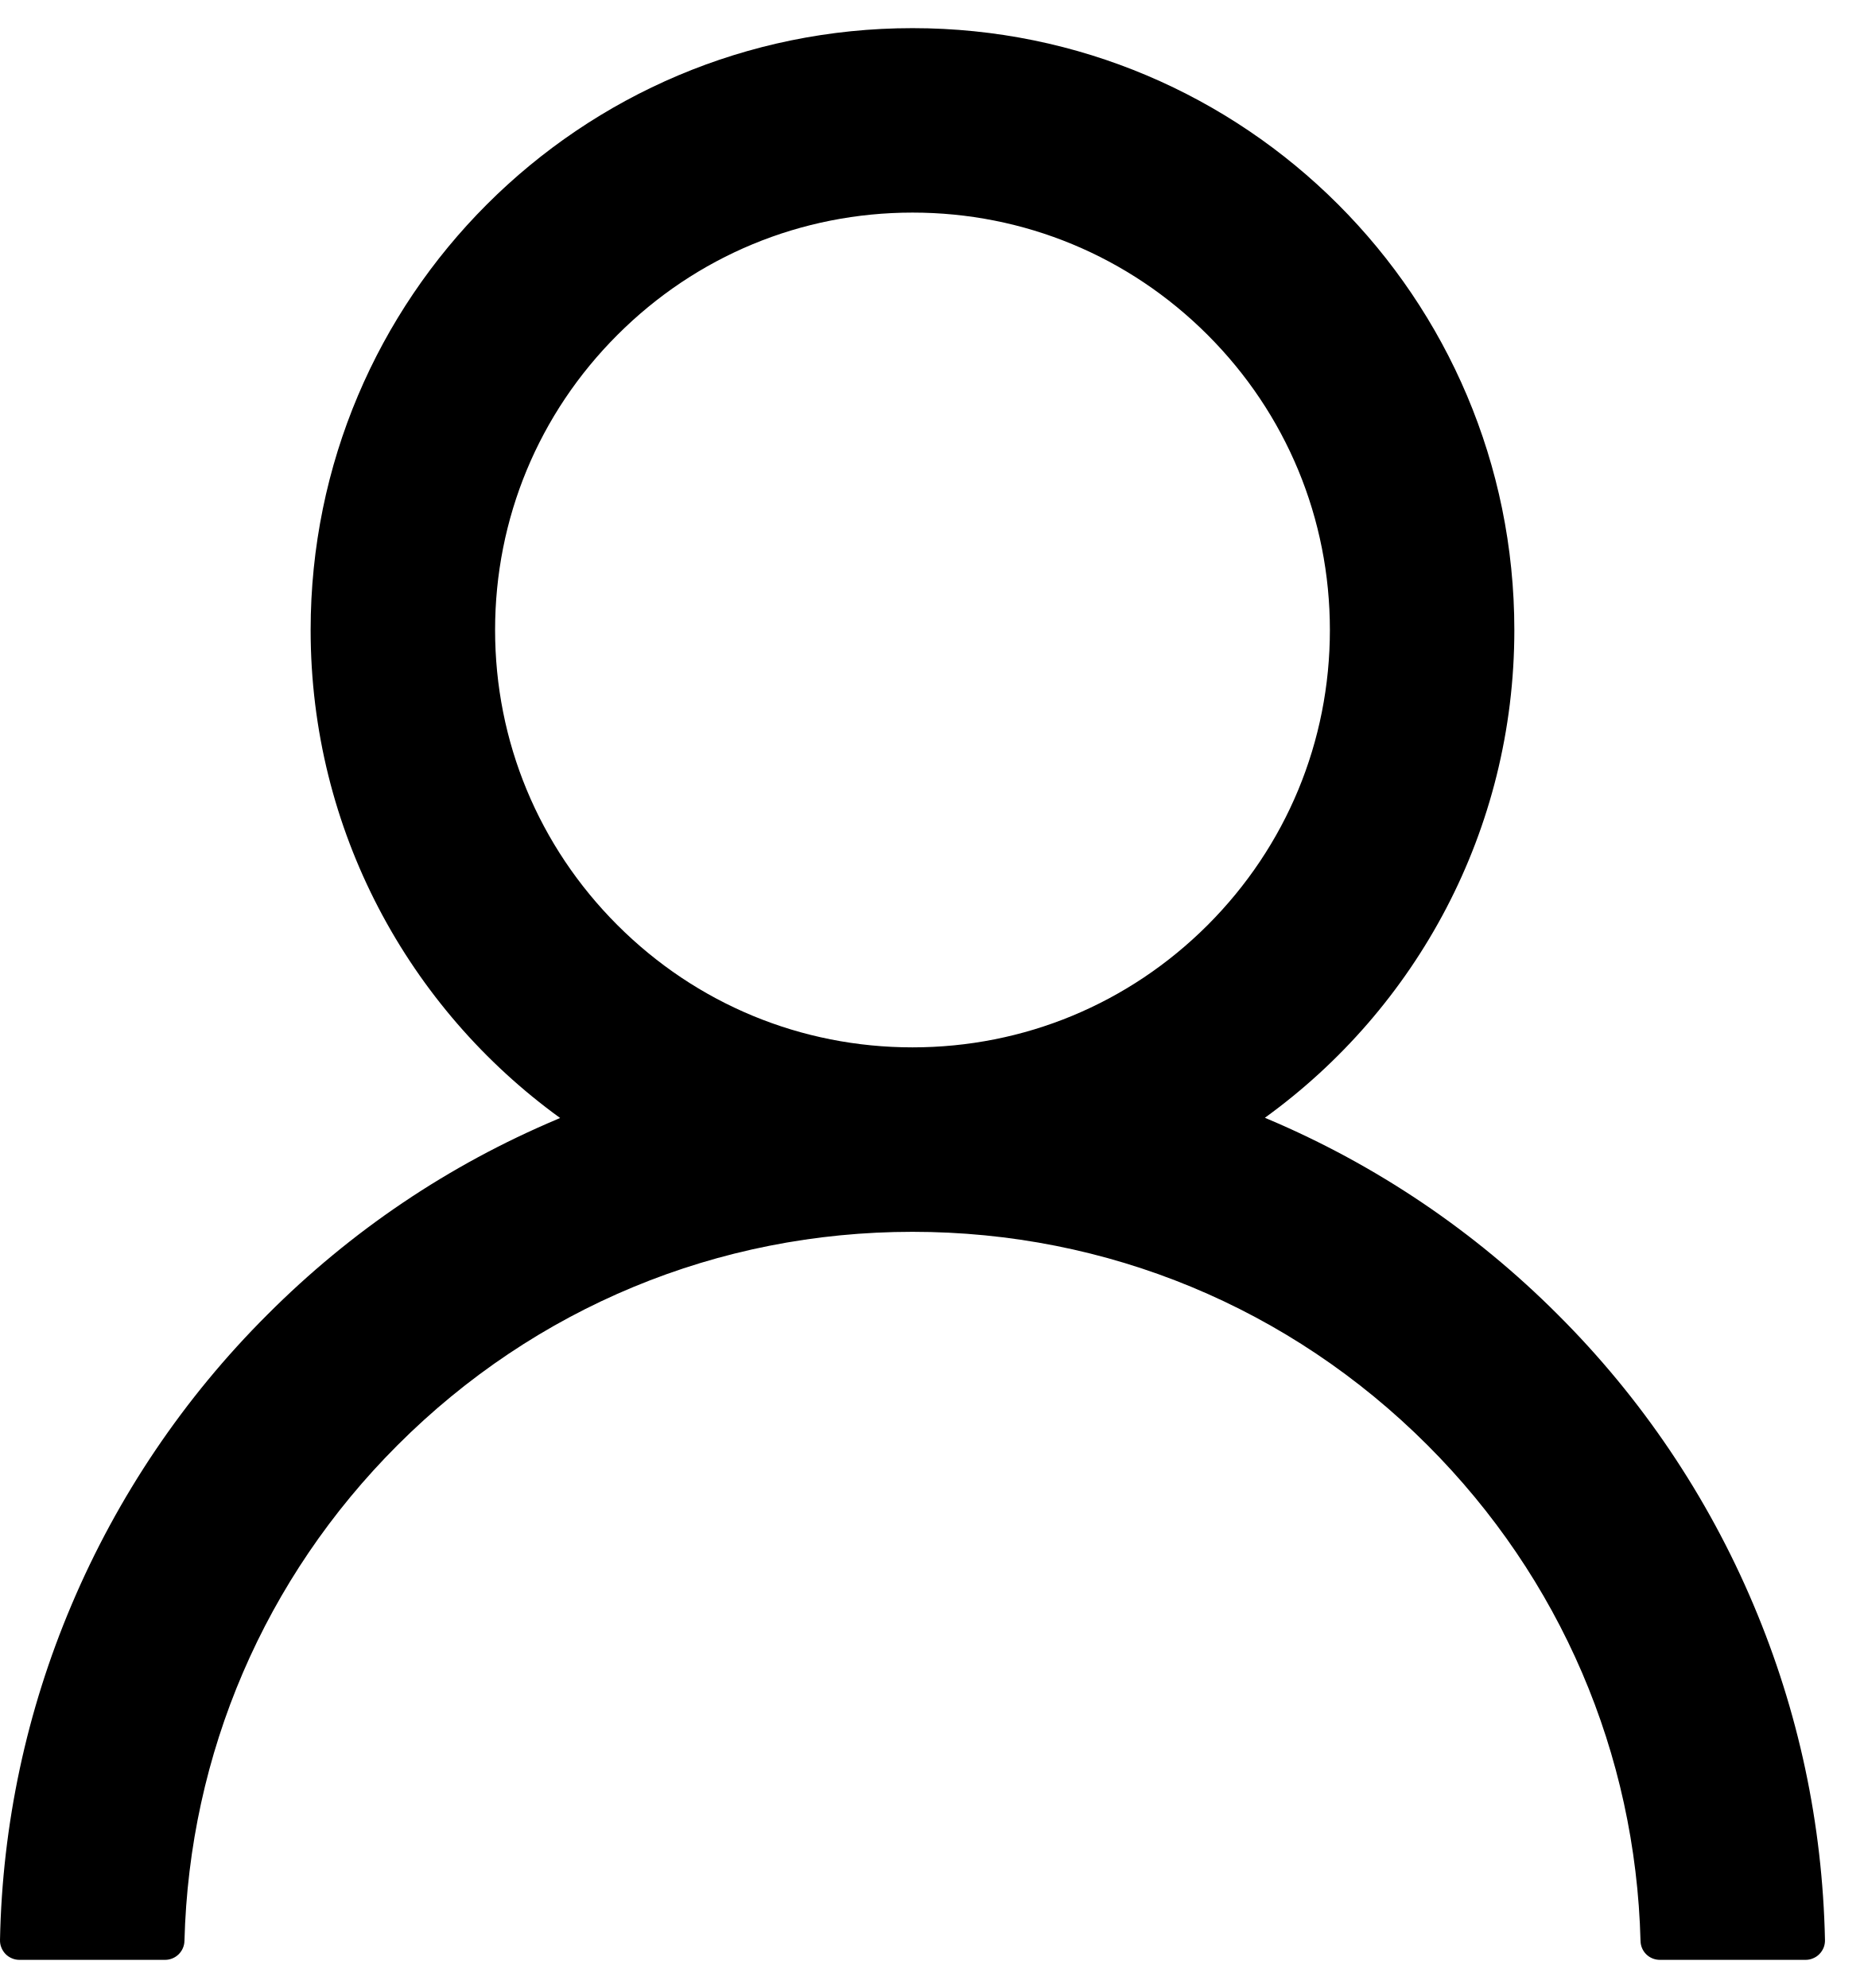
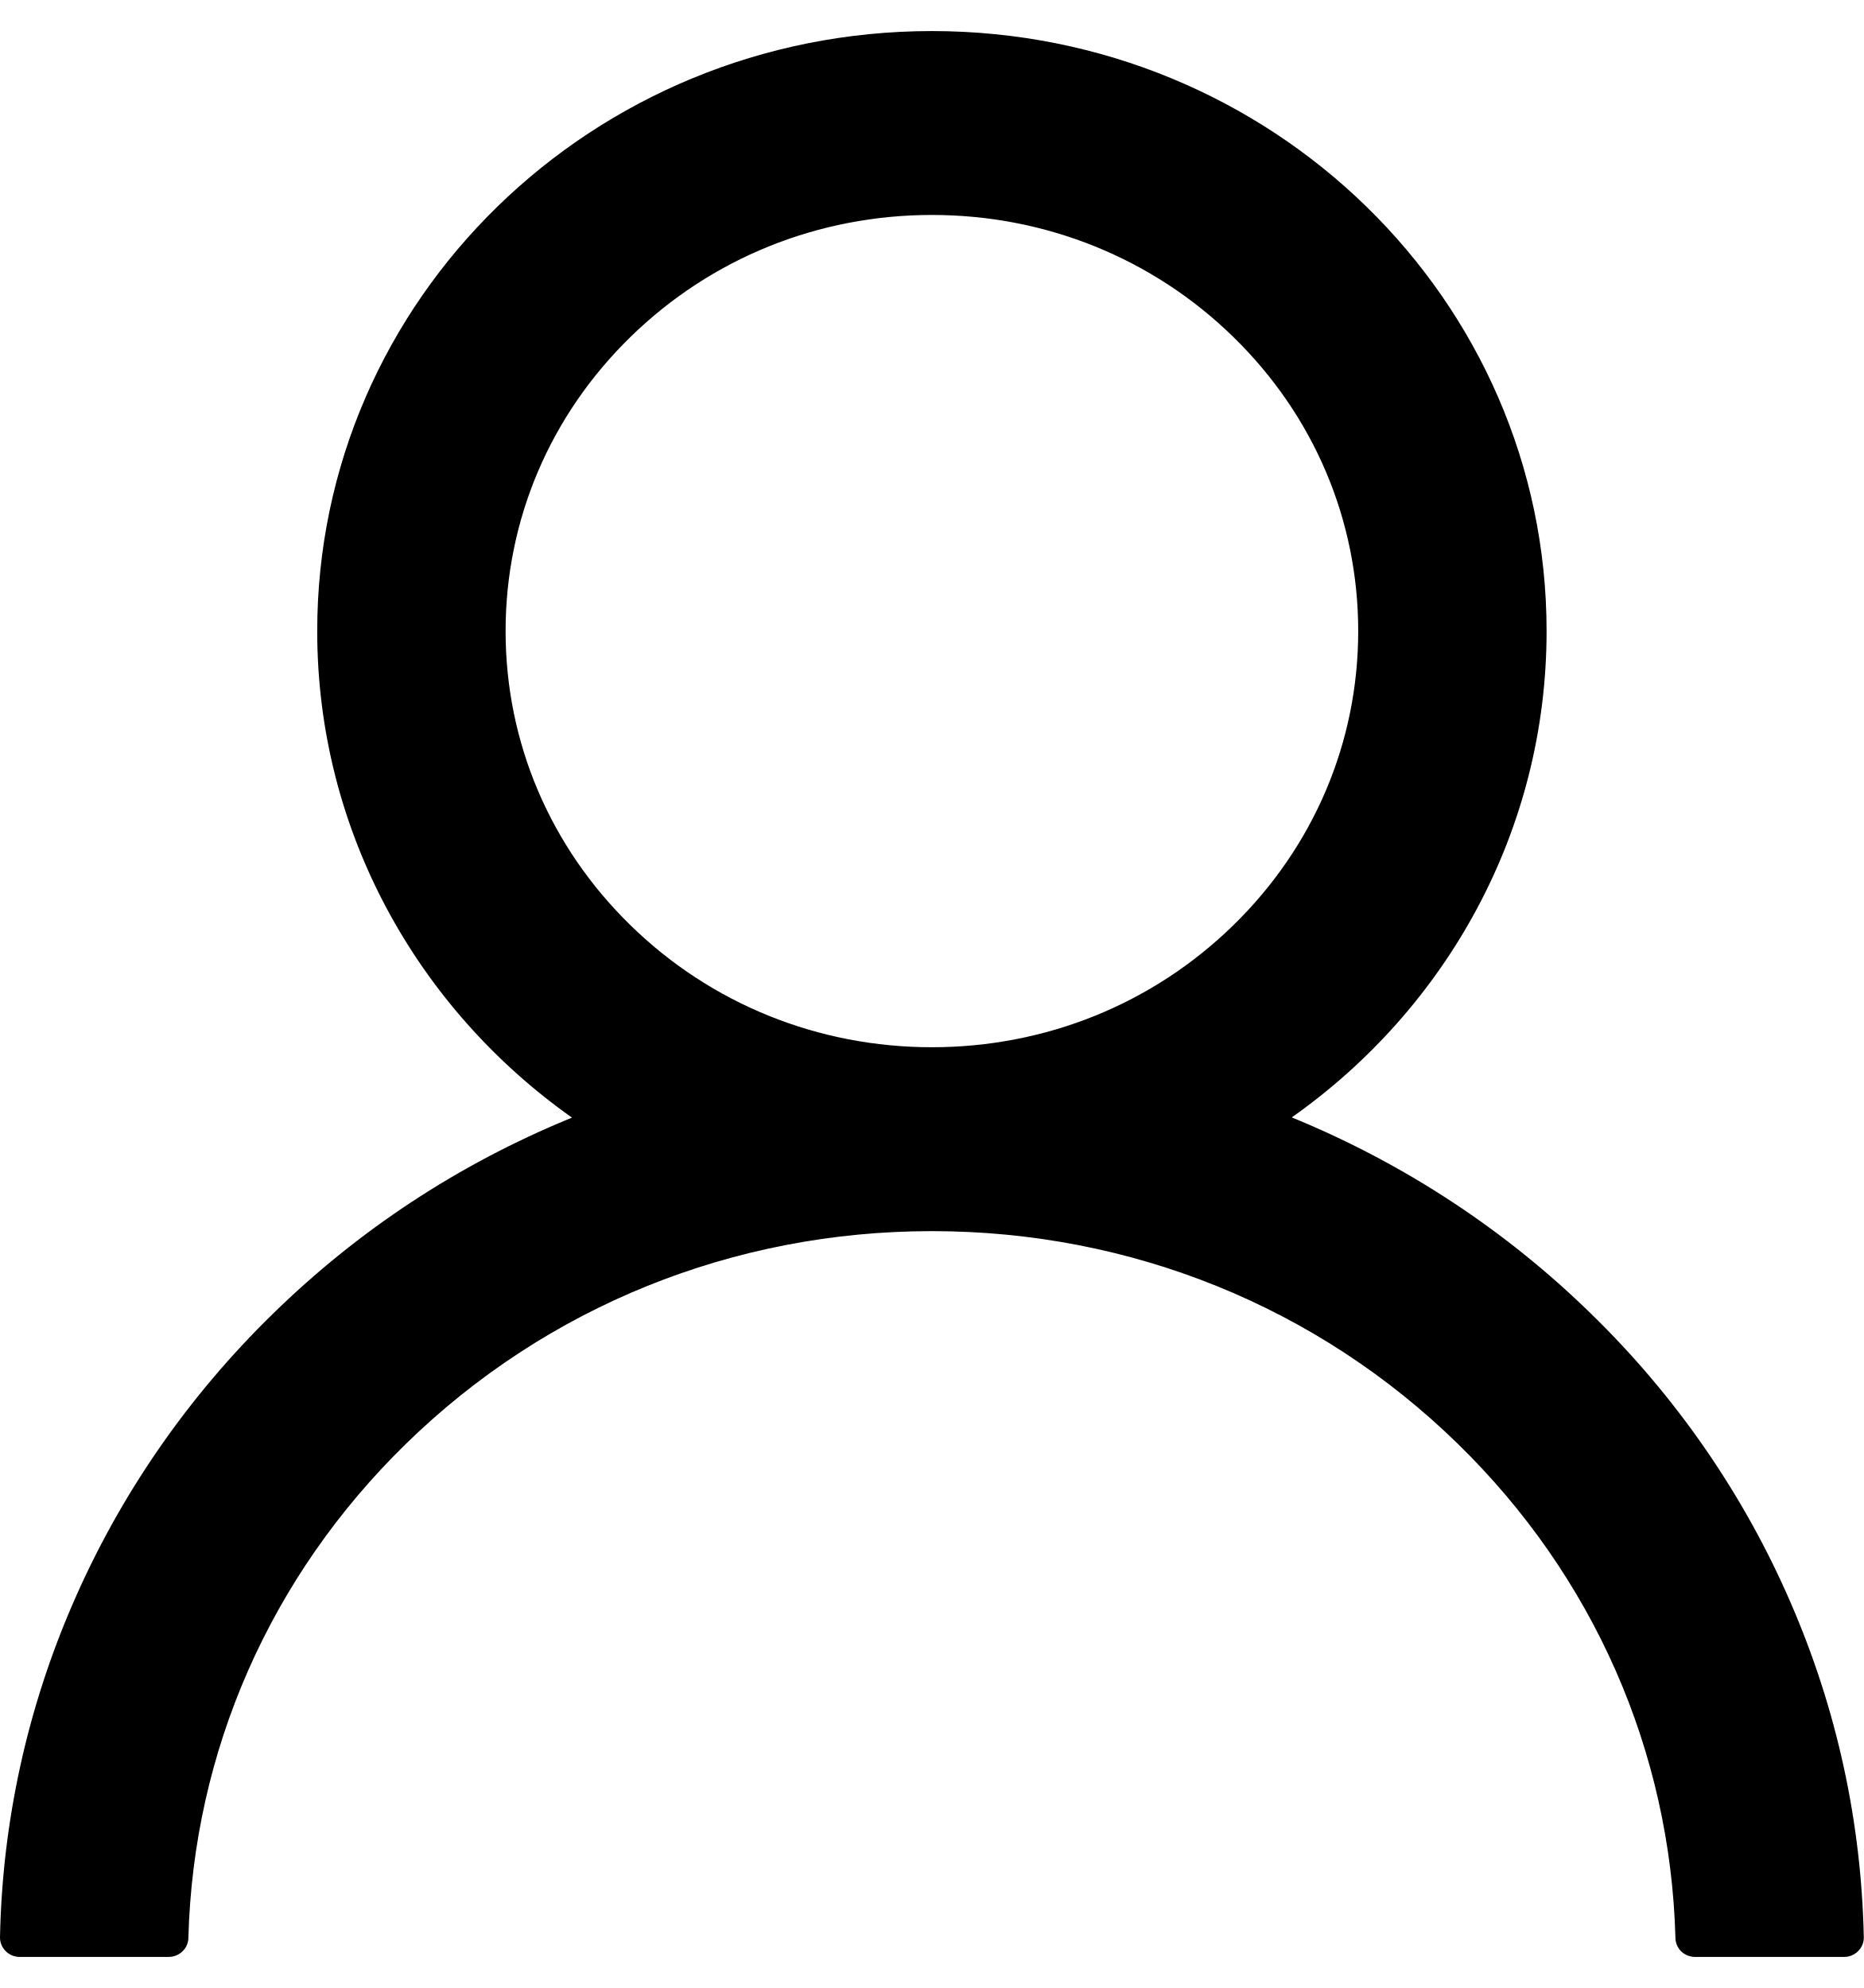
<svg xmlns="http://www.w3.org/2000/svg" width="30" height="32" viewBox="0 0 30 32" fill="none">
-   <path d="M28.223 25.828C27.486 24.083 26.416 22.497 25.074 21.16C23.736 19.819 22.151 18.75 20.406 18.012C20.391 18.004 20.375 18 20.36 17.992C22.793 16.234 24.375 13.371 24.375 10.141C24.375 4.789 20.039 0.453 14.688 0.453C9.336 0.453 5 4.789 5 10.141C5 13.371 6.582 16.234 9.016 17.996C9 18.004 8.984 18.008 8.969 18.016C7.219 18.754 5.649 19.812 4.301 21.164C2.96 22.502 1.891 24.087 1.152 25.832C0.427 27.54 0.036 29.371 9.76797e-05 31.227C-0.001 31.268 0.006 31.31 0.022 31.349C0.037 31.387 0.06 31.423 0.089 31.453C0.118 31.483 0.153 31.506 0.191 31.522C0.23 31.539 0.271 31.547 0.313 31.547H2.656C2.828 31.547 2.965 31.41 2.969 31.242C3.047 28.227 4.258 25.402 6.399 23.262C8.613 21.047 11.555 19.828 14.688 19.828C17.82 19.828 20.762 21.047 22.977 23.262C25.117 25.402 26.328 28.227 26.406 31.242C26.41 31.414 26.547 31.547 26.719 31.547H29.063C29.104 31.547 29.146 31.539 29.184 31.522C29.223 31.506 29.257 31.483 29.286 31.453C29.316 31.423 29.338 31.387 29.354 31.349C29.369 31.31 29.376 31.268 29.375 31.227C29.336 29.359 28.949 27.543 28.223 25.828ZM14.688 16.859C12.895 16.859 11.207 16.16 9.938 14.891C8.668 13.621 7.969 11.934 7.969 10.141C7.969 8.348 8.668 6.66 9.938 5.391C11.207 4.121 12.895 3.422 14.688 3.422C16.481 3.422 18.168 4.121 19.438 5.391C20.707 6.66 21.406 8.348 21.406 10.141C21.406 11.934 20.707 13.621 19.438 14.891C18.168 16.16 16.481 16.859 14.688 16.859Z" fill="black" />
+   <path d="M28.823 25.799C28.07 24.058 26.978 22.478 25.608 21.145C24.241 19.808 22.622 18.742 20.84 18.006C20.824 17.998 20.808 17.994 20.793 17.986C23.278 16.234 24.894 13.379 24.894 10.158C24.894 4.823 20.465 0.5 15 0.5C9.535 0.5 5.106 4.823 5.106 10.158C5.106 13.379 6.722 16.234 9.207 17.99C9.192 17.998 9.176 18.002 9.16 18.009C7.372 18.746 5.769 19.801 4.392 21.148C3.023 22.483 1.931 24.063 1.177 25.802C0.436 27.505 0.037 29.331 9.97573e-05 31.181C-0.001 31.222 0.007 31.264 0.022 31.302C0.038 31.341 0.061 31.376 0.091 31.406C0.12 31.436 0.156 31.459 0.195 31.476C0.234 31.492 0.277 31.5 0.319 31.5H2.713C2.888 31.5 3.028 31.364 3.032 31.196C3.112 28.19 4.348 25.374 6.535 23.24C8.797 21.032 11.801 19.817 15 19.817C18.199 19.817 21.203 21.032 23.465 23.24C25.651 25.374 26.888 28.19 26.968 31.196C26.972 31.368 27.112 31.5 27.287 31.5H29.681C29.723 31.5 29.765 31.492 29.805 31.476C29.844 31.459 29.88 31.436 29.909 31.406C29.939 31.376 29.962 31.341 29.978 31.302C29.994 31.264 30.001 31.222 30 31.181C29.96 29.319 29.565 27.508 28.823 25.799ZM15 16.857C13.169 16.857 11.445 16.16 10.149 14.894C8.852 13.628 8.138 11.946 8.138 10.158C8.138 8.371 8.852 6.688 10.149 5.423C11.445 4.157 13.169 3.46 15 3.46C16.831 3.46 18.555 4.157 19.851 5.423C21.148 6.688 21.862 8.371 21.862 10.158C21.862 11.946 21.148 13.628 19.851 14.894C18.555 16.16 16.831 16.857 15 16.857Z" fill="black" />
</svg>
